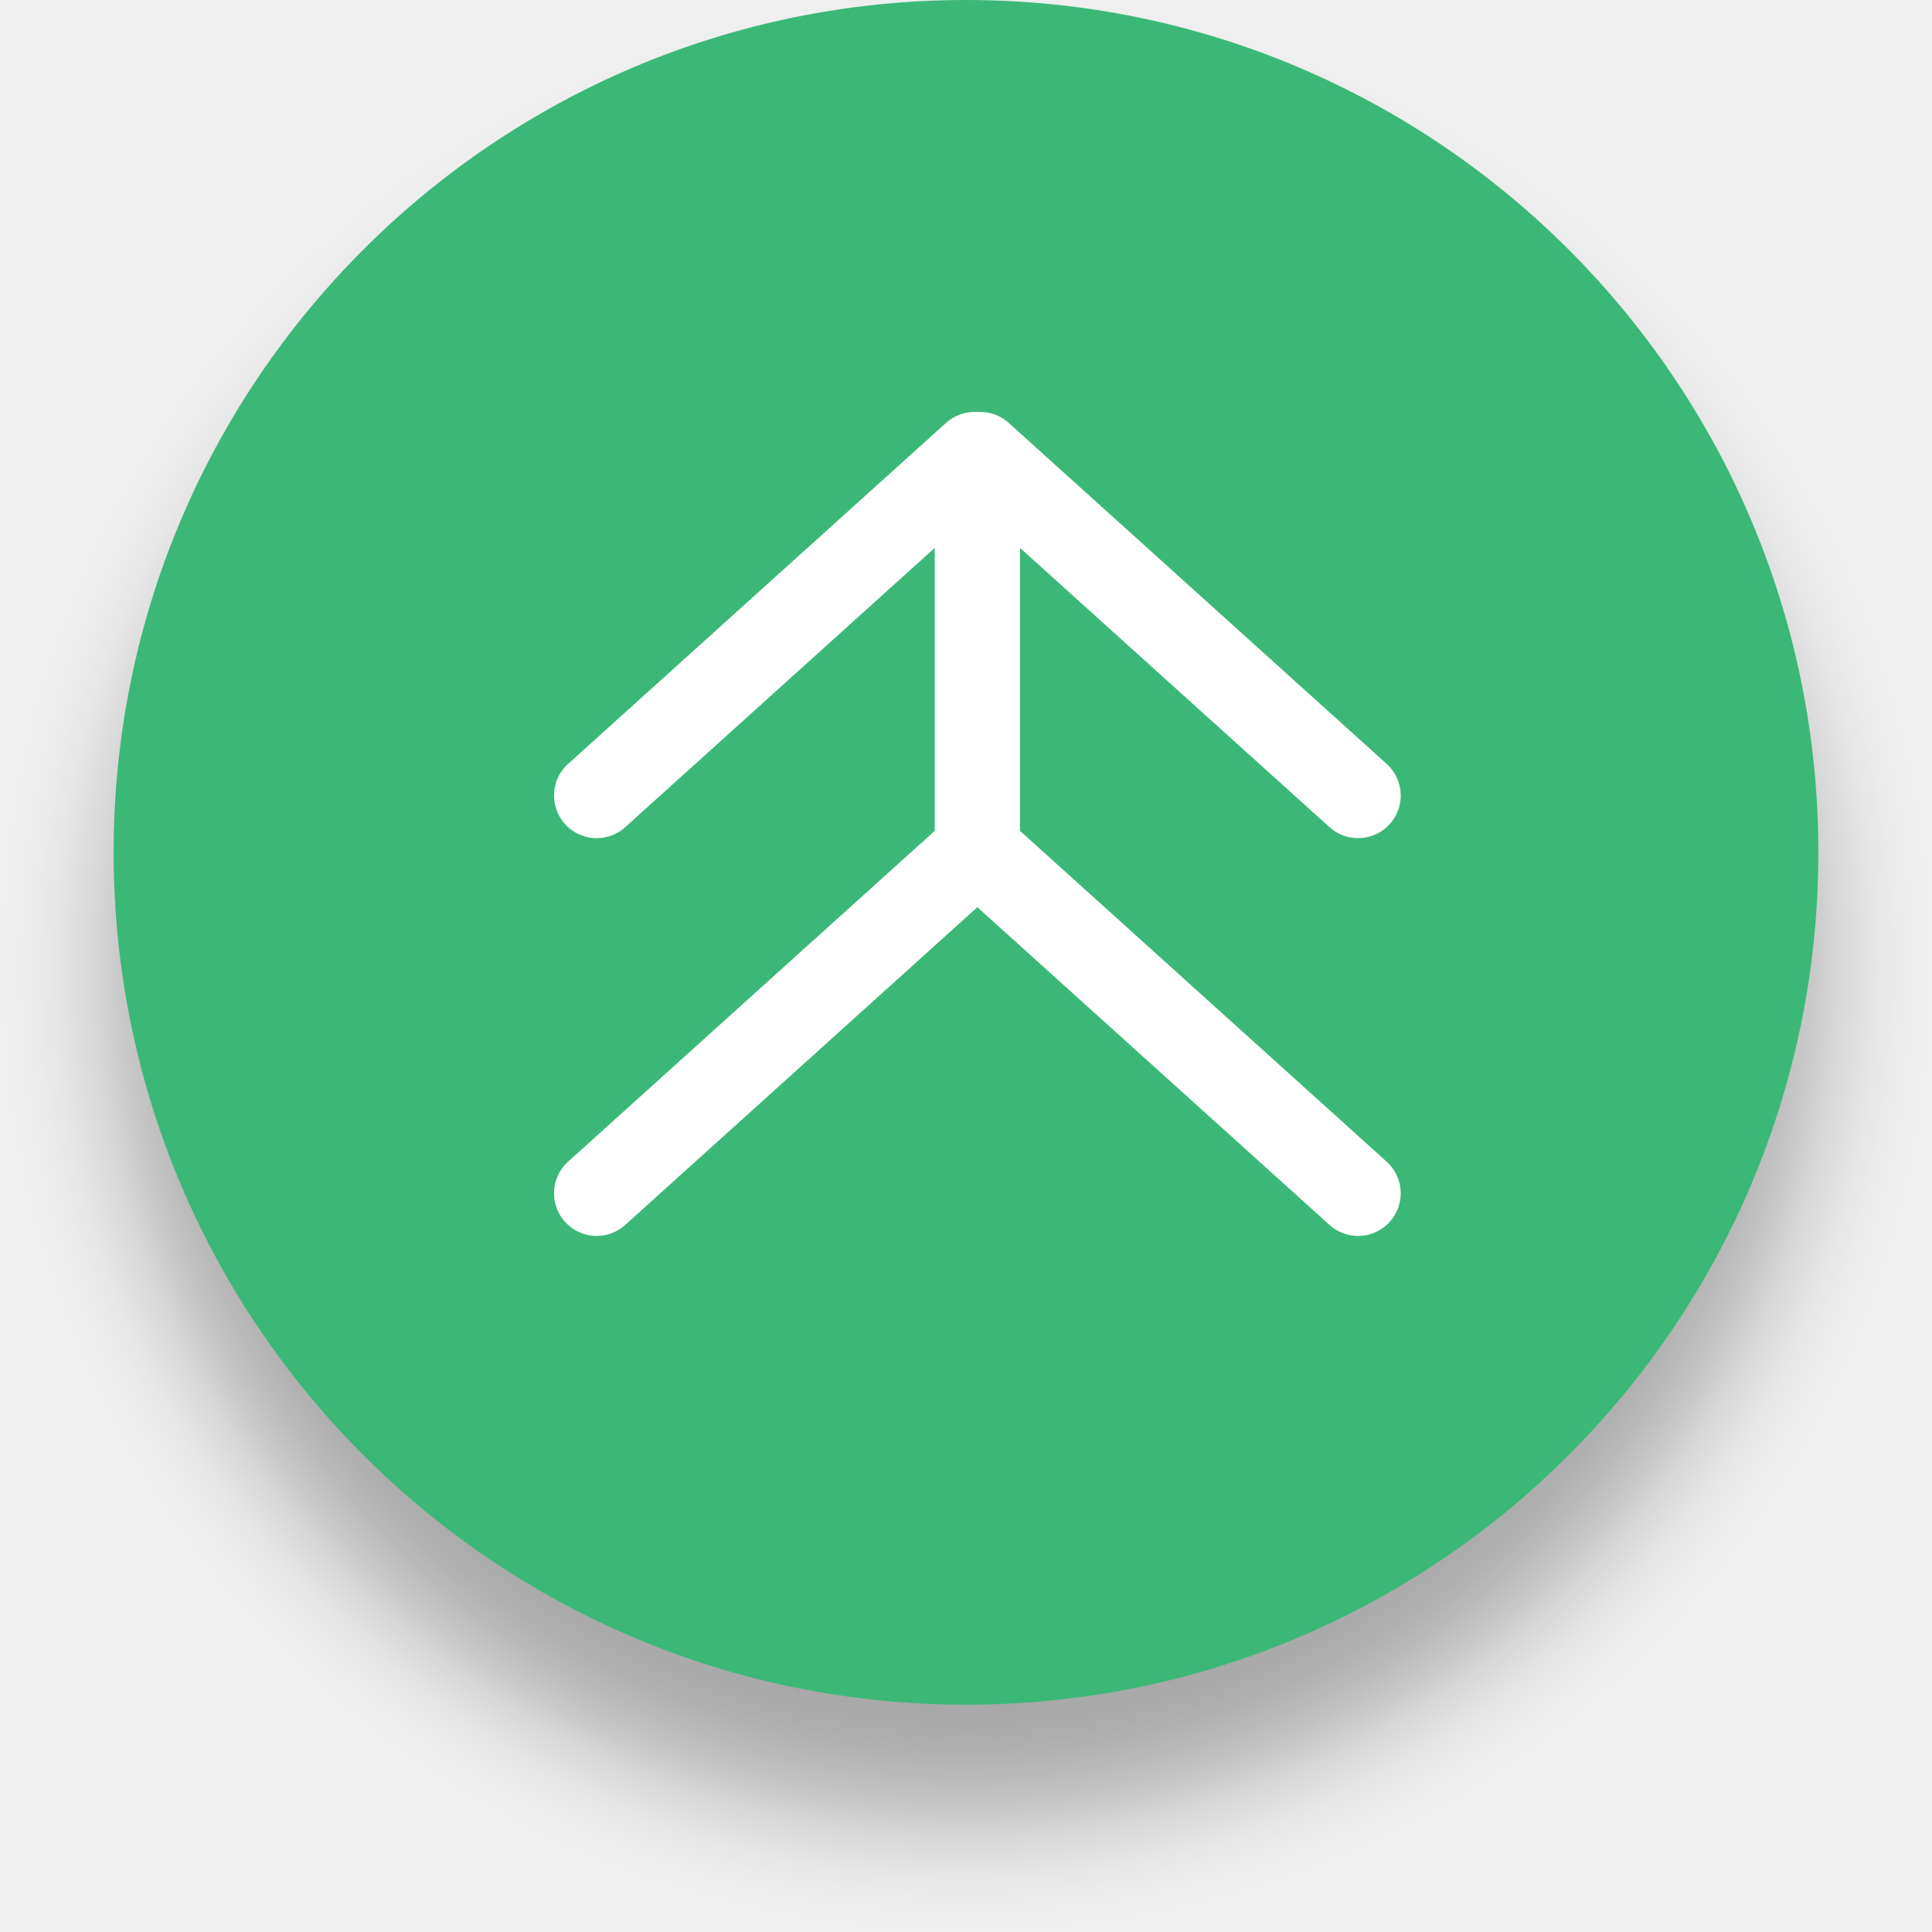
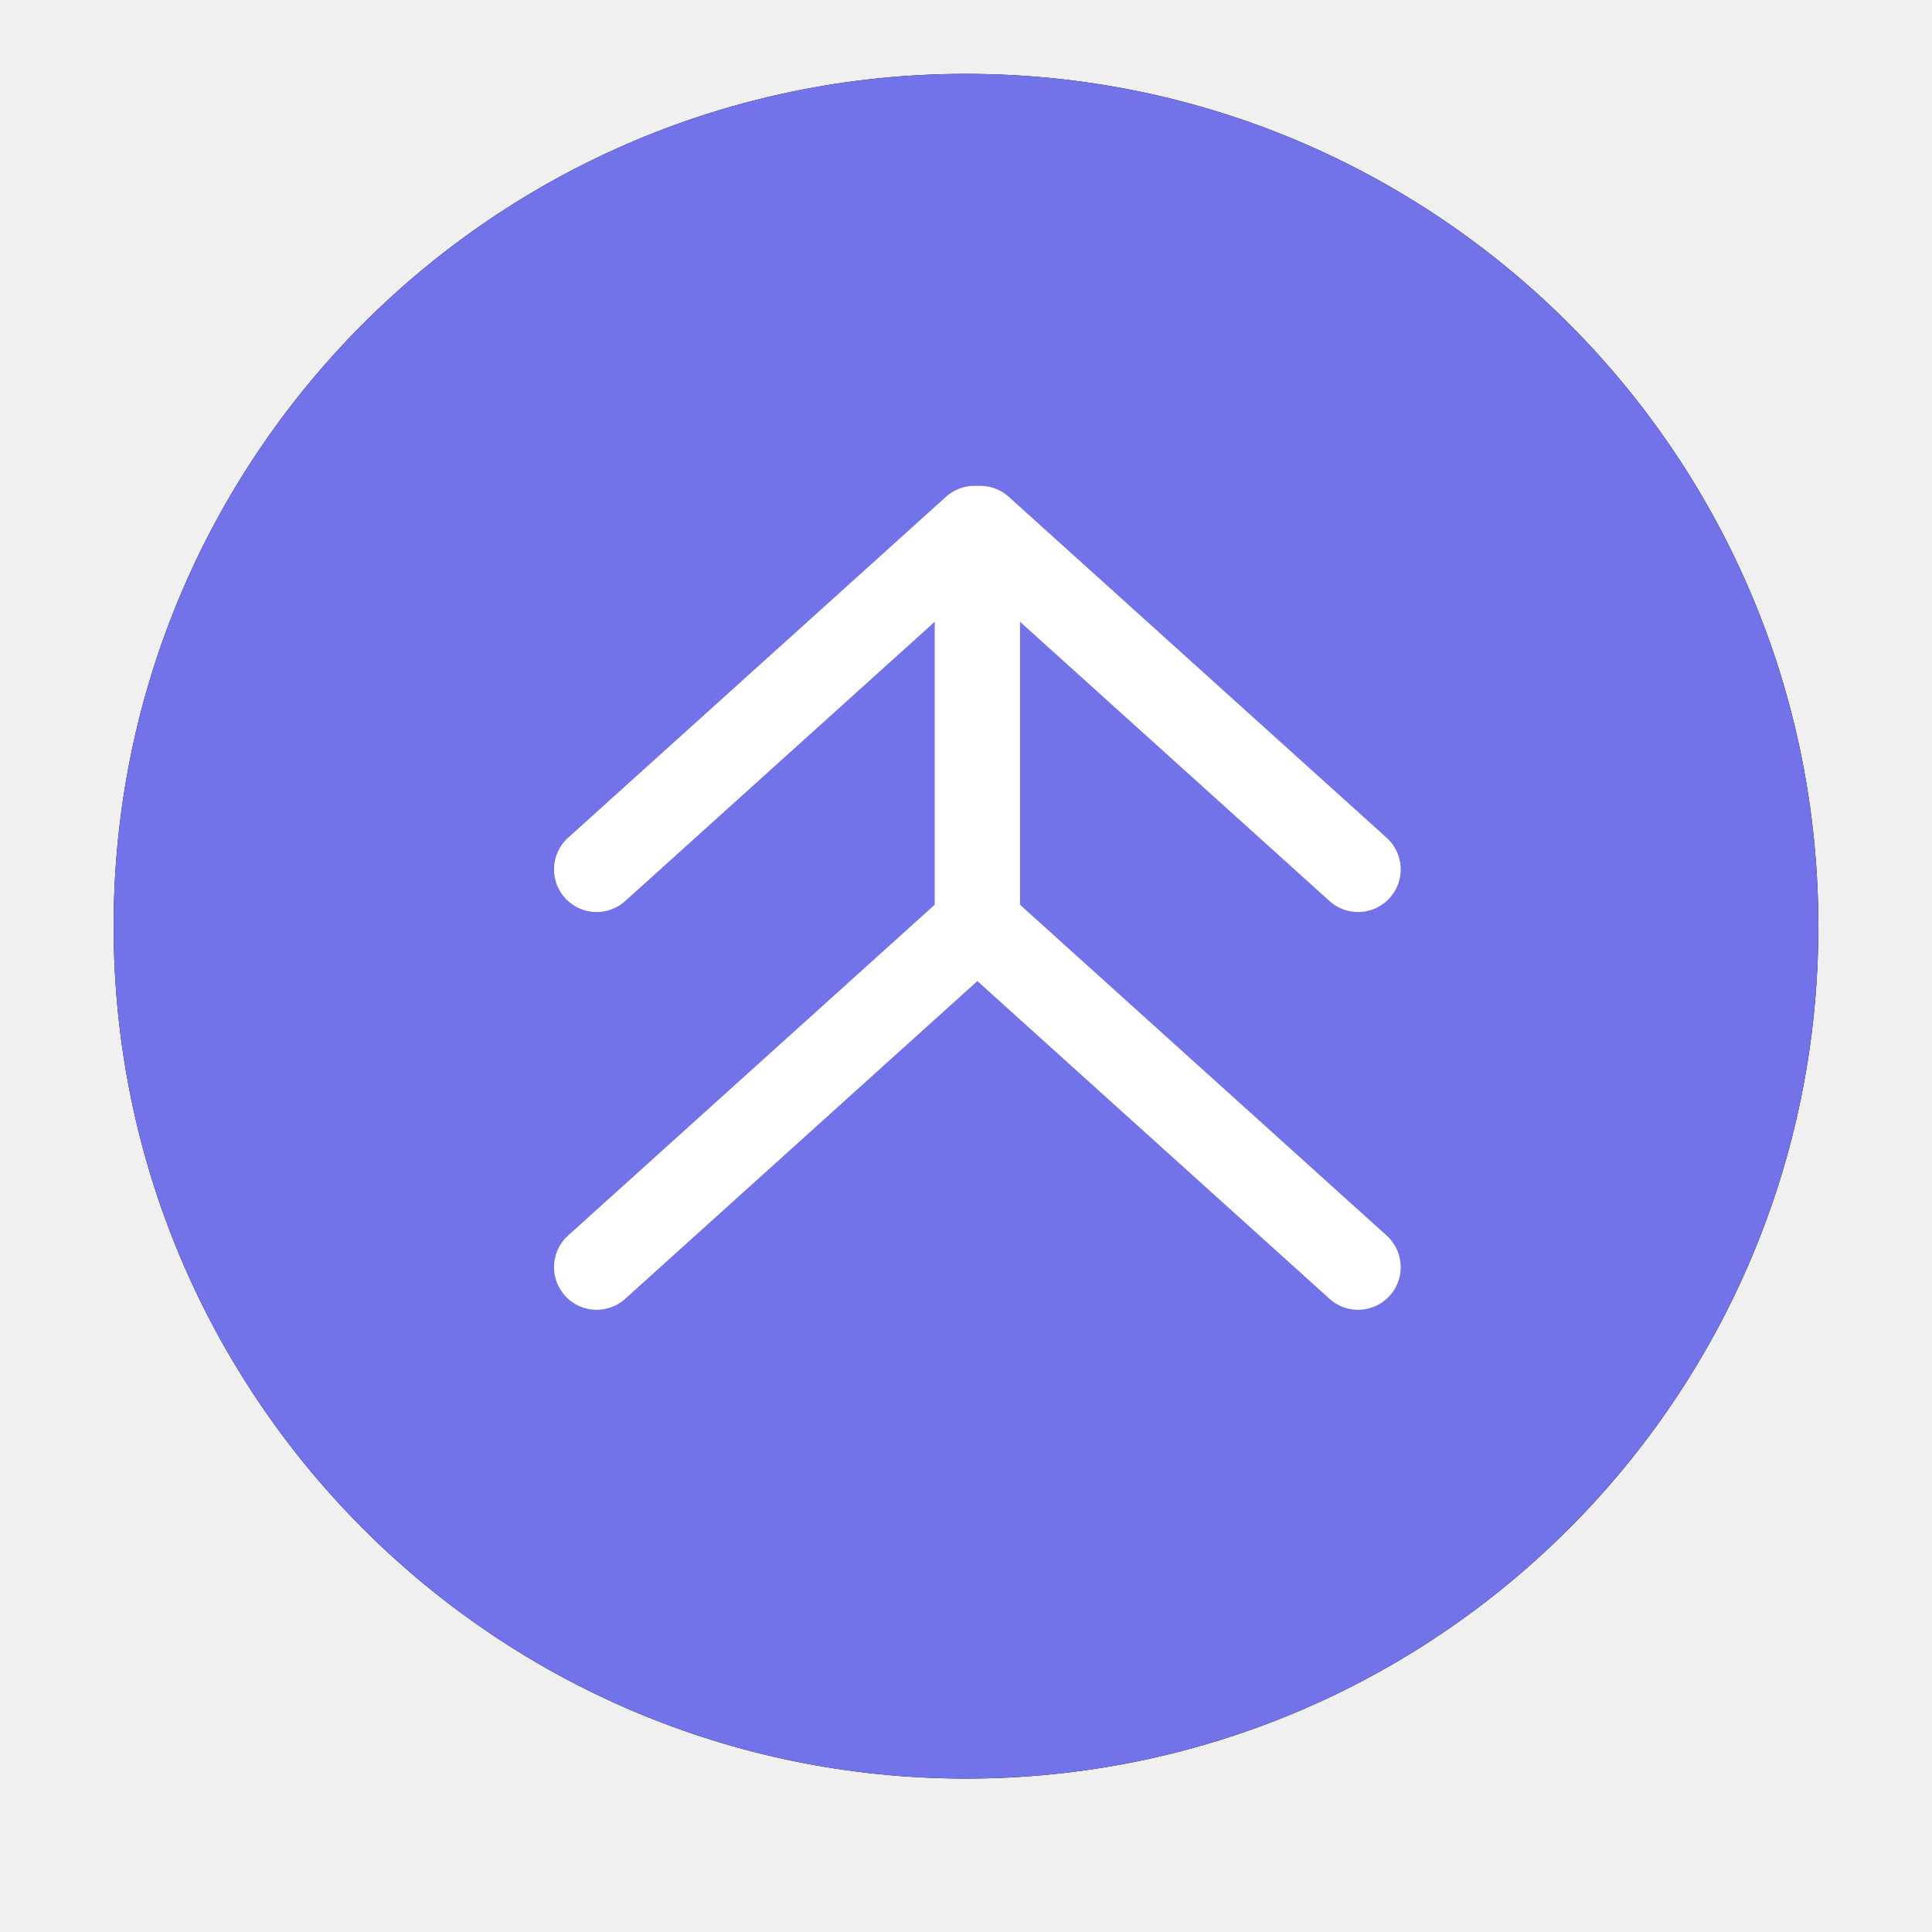
<svg xmlns="http://www.w3.org/2000/svg" version="1.1" id="Layer_1" x="0px" y="0px" viewBox="0 0 68 68" style="enable-background:new 0 0 68 68;" xml:space="preserve">
  <style type="text/css">
- 	.st0{filter:url(#filter-2);}
- 	.st1{fill:#3BB878;}
- 	.st2{fill:none;stroke:#FFFFFF;stroke-width:3;stroke-linecap:round;}
+ 	.st0{fill:#7272E9;}
+ 	.st1{fill:none;stroke:#FFFFFF;stroke-width:3;stroke-linecap:round;}
</style>
-   <filter filterUnits="objectBoundingBox" height="200%" id="filter-2" width="200%" x="-50%" y="-50%">
-     <feOffset dx="0" dy="4" in="SourceAlpha" result="shadowOffsetOuter1" />
-     <feGaussianBlur in="shadowOffsetOuter1" result="shadowBlurOuter1" stdDeviation="2" />
-     <feColorMatrix in="shadowBlurOuter1" type="matrix" values="0 0 0 0 0   0 0 0 0 0   0 0 0 0 0  0 0 0 0.3 0" />
-   </filter>
  <g id="Page-1">
    <g id="_x32__x5F_0_x5F_D_x5F_Drap_x5F_Hover_x5F_States" transform="translate(-937, -1211)">
      <g id="Group-13" transform="translate(448, 1211)">
        <g id="On_top_icon-Hover" transform="translate(493, 0)">
          <g id="on_top_icon">
            <g id="Menu-icon">
              <g id="Oval">
-                 <g class="st0">
-                   <circle id="path-1_2_" cx="30" cy="30" r="30" />
+                 <g>
+                   <circle id="path-1_2_" cx="30" cy="32.6" r="30" />
                </g>
                <g>
-                   <circle id="path-1_1_" class="st1" cx="30" cy="30" r="30" />
+                   <circle id="path-1_1_" class="st0" cx="30" cy="32.6" r="30" />
                </g>
              </g>
            </g>
            <g id="on_top_arrow_icon" transform="translate(17, 16)">
-               <path id="Path-2-Copy" class="st2" d="M13.4,14V3.3" />
+               <path id="Path-2-Copy" class="st1" d="M13.4,16.6V5.9" />
              <g id="Group-3">
-                 <path id="Path-2" class="st2" d="M0,12L13.3,0" />
-                 <path id="Path-2-Copy-2" class="st2" d="M26.8,12L13.5,0" />
+                 <path id="Path-2" class="st1" d="M0,14.6l13.3-12" />
+                 <path id="Path-2-Copy-2" class="st1" d="M26.8,14.6l-13.3-12" />
              </g>
              <g id="Group-5" transform="translate(0, 14)">
-                 <path id="Path-2-Copy-3" class="st2" d="M0,12L13.3,0" />
-                 <path id="Path-2-Copy-4" class="st2" d="M26.8,12L13.5,0" />
+                 <path id="Path-2-Copy-3" class="st1" d="M0,14.6l13.3-12" />
+                 <path id="Path-2-Copy-4" class="st1" d="M26.8,14.6l-13.3-12" />
              </g>
            </g>
          </g>
        </g>
      </g>
    </g>
  </g>
</svg>
